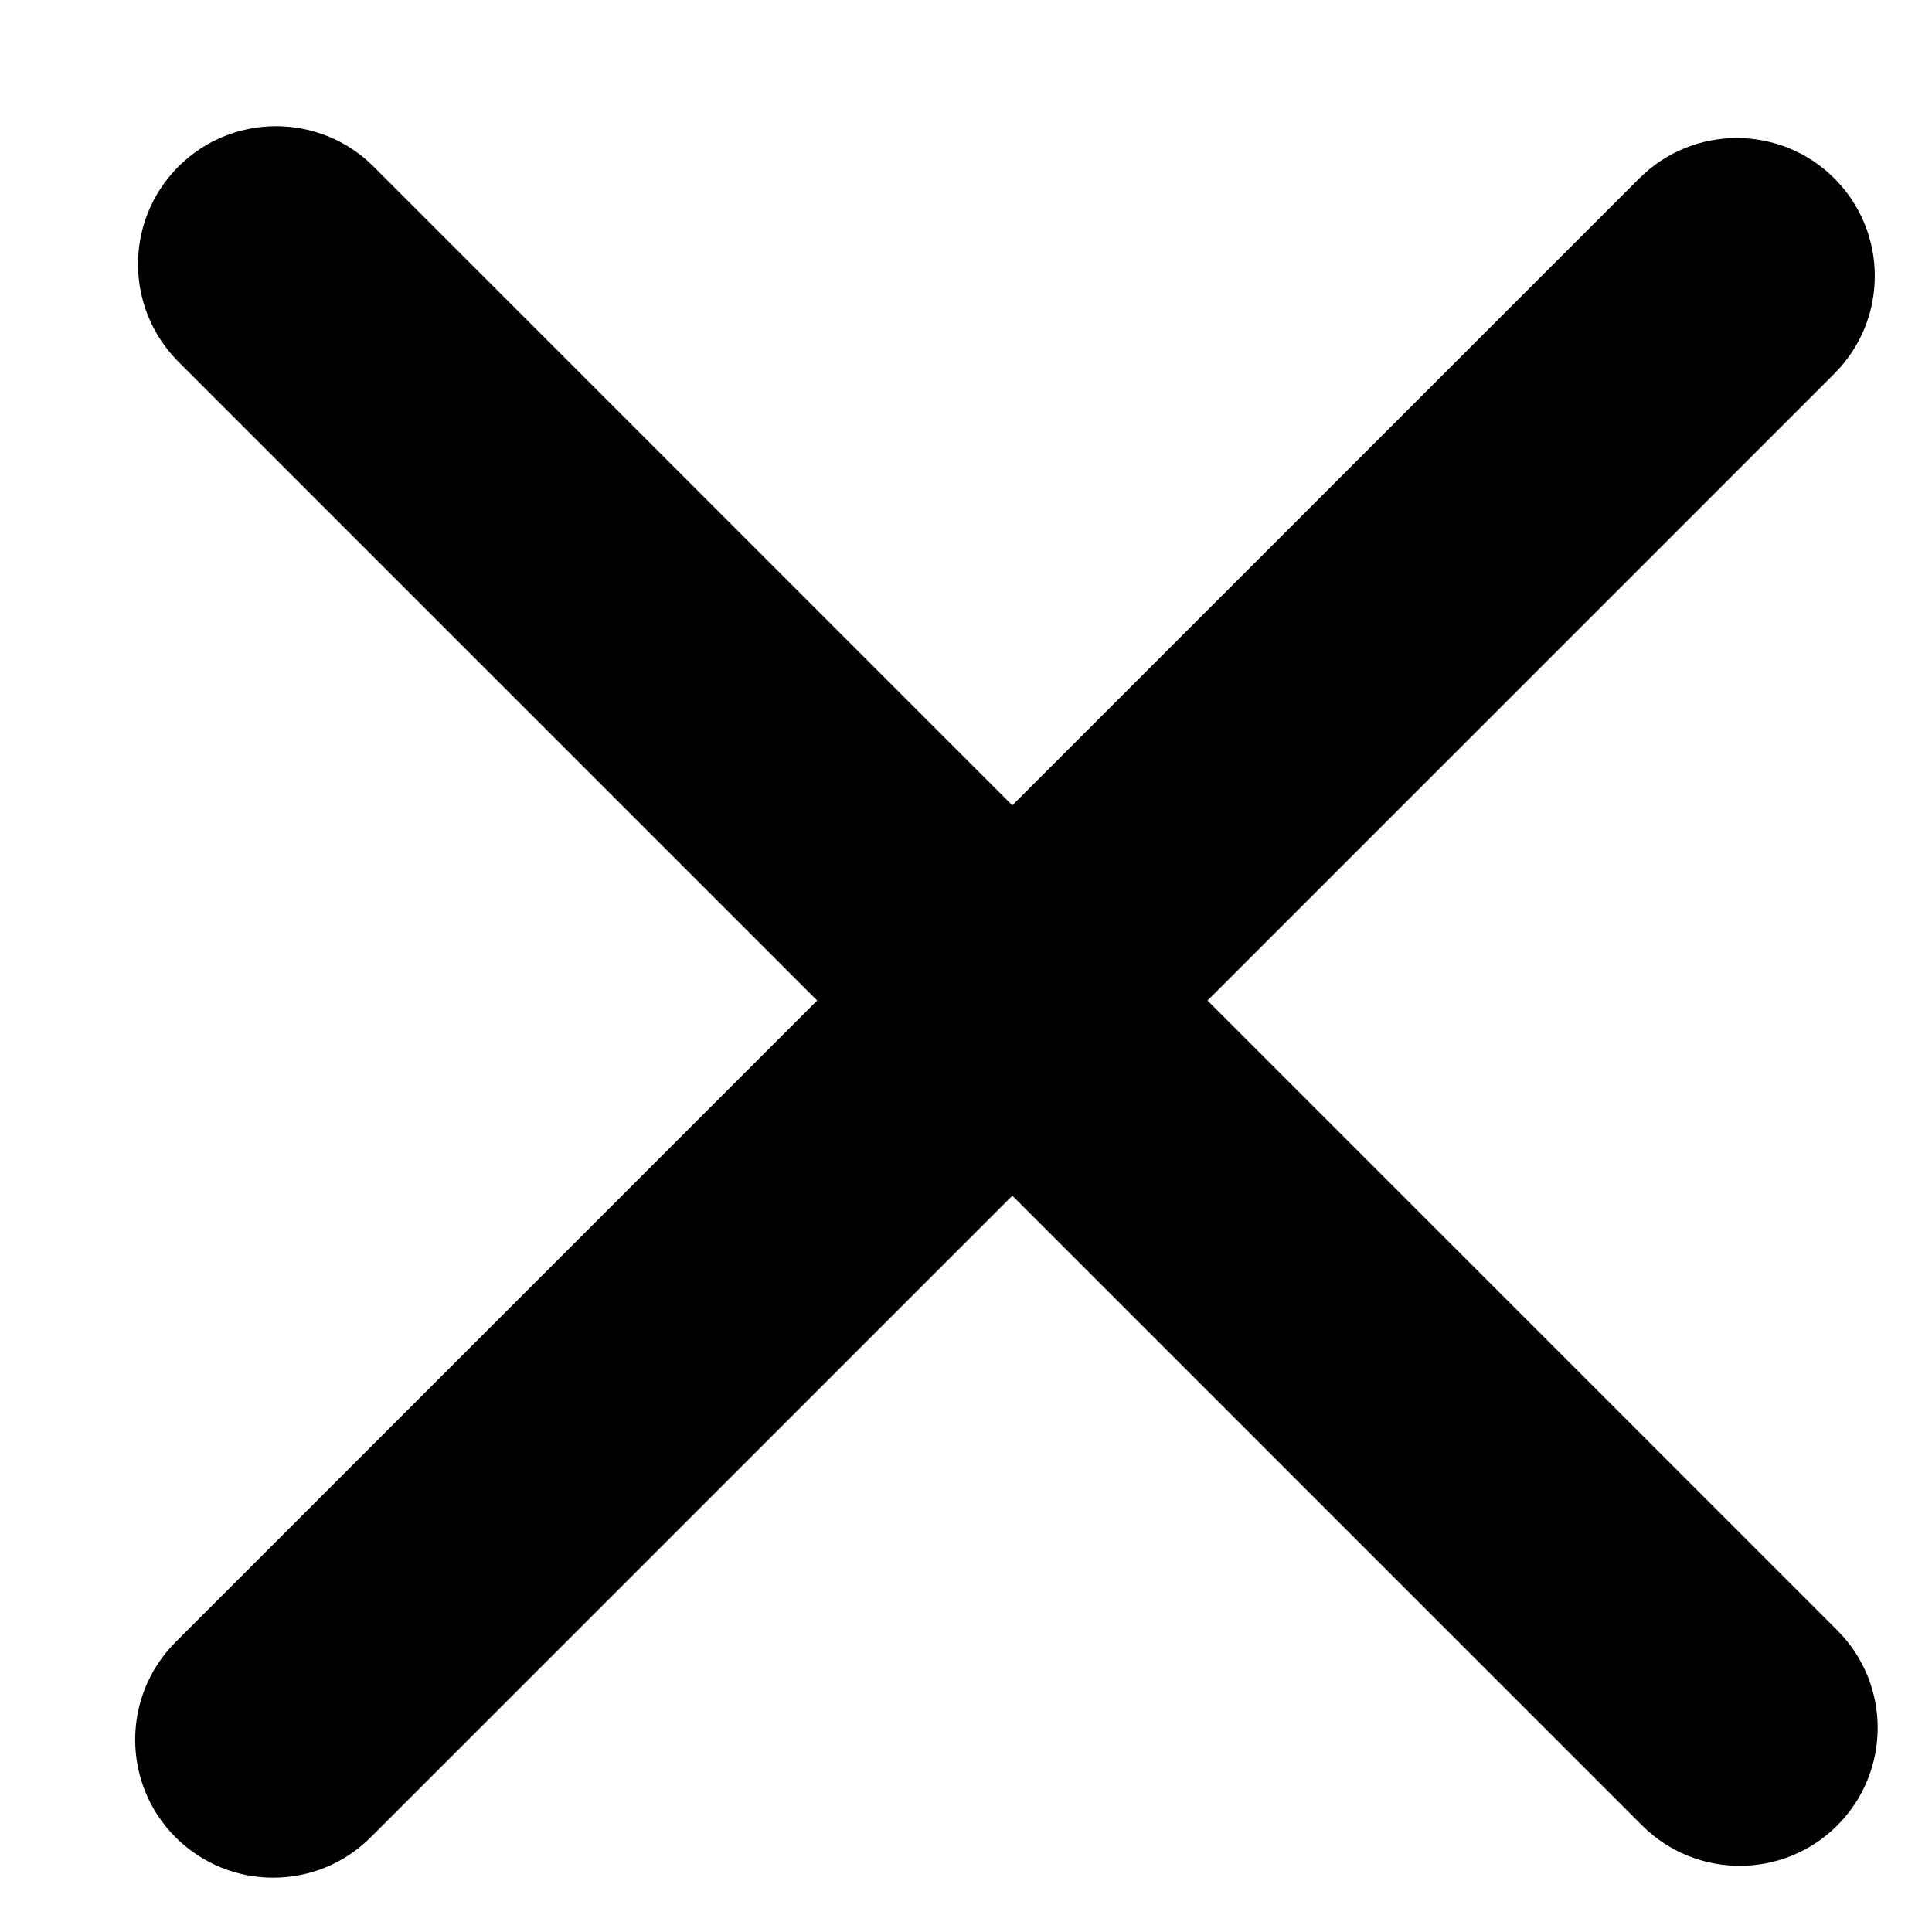
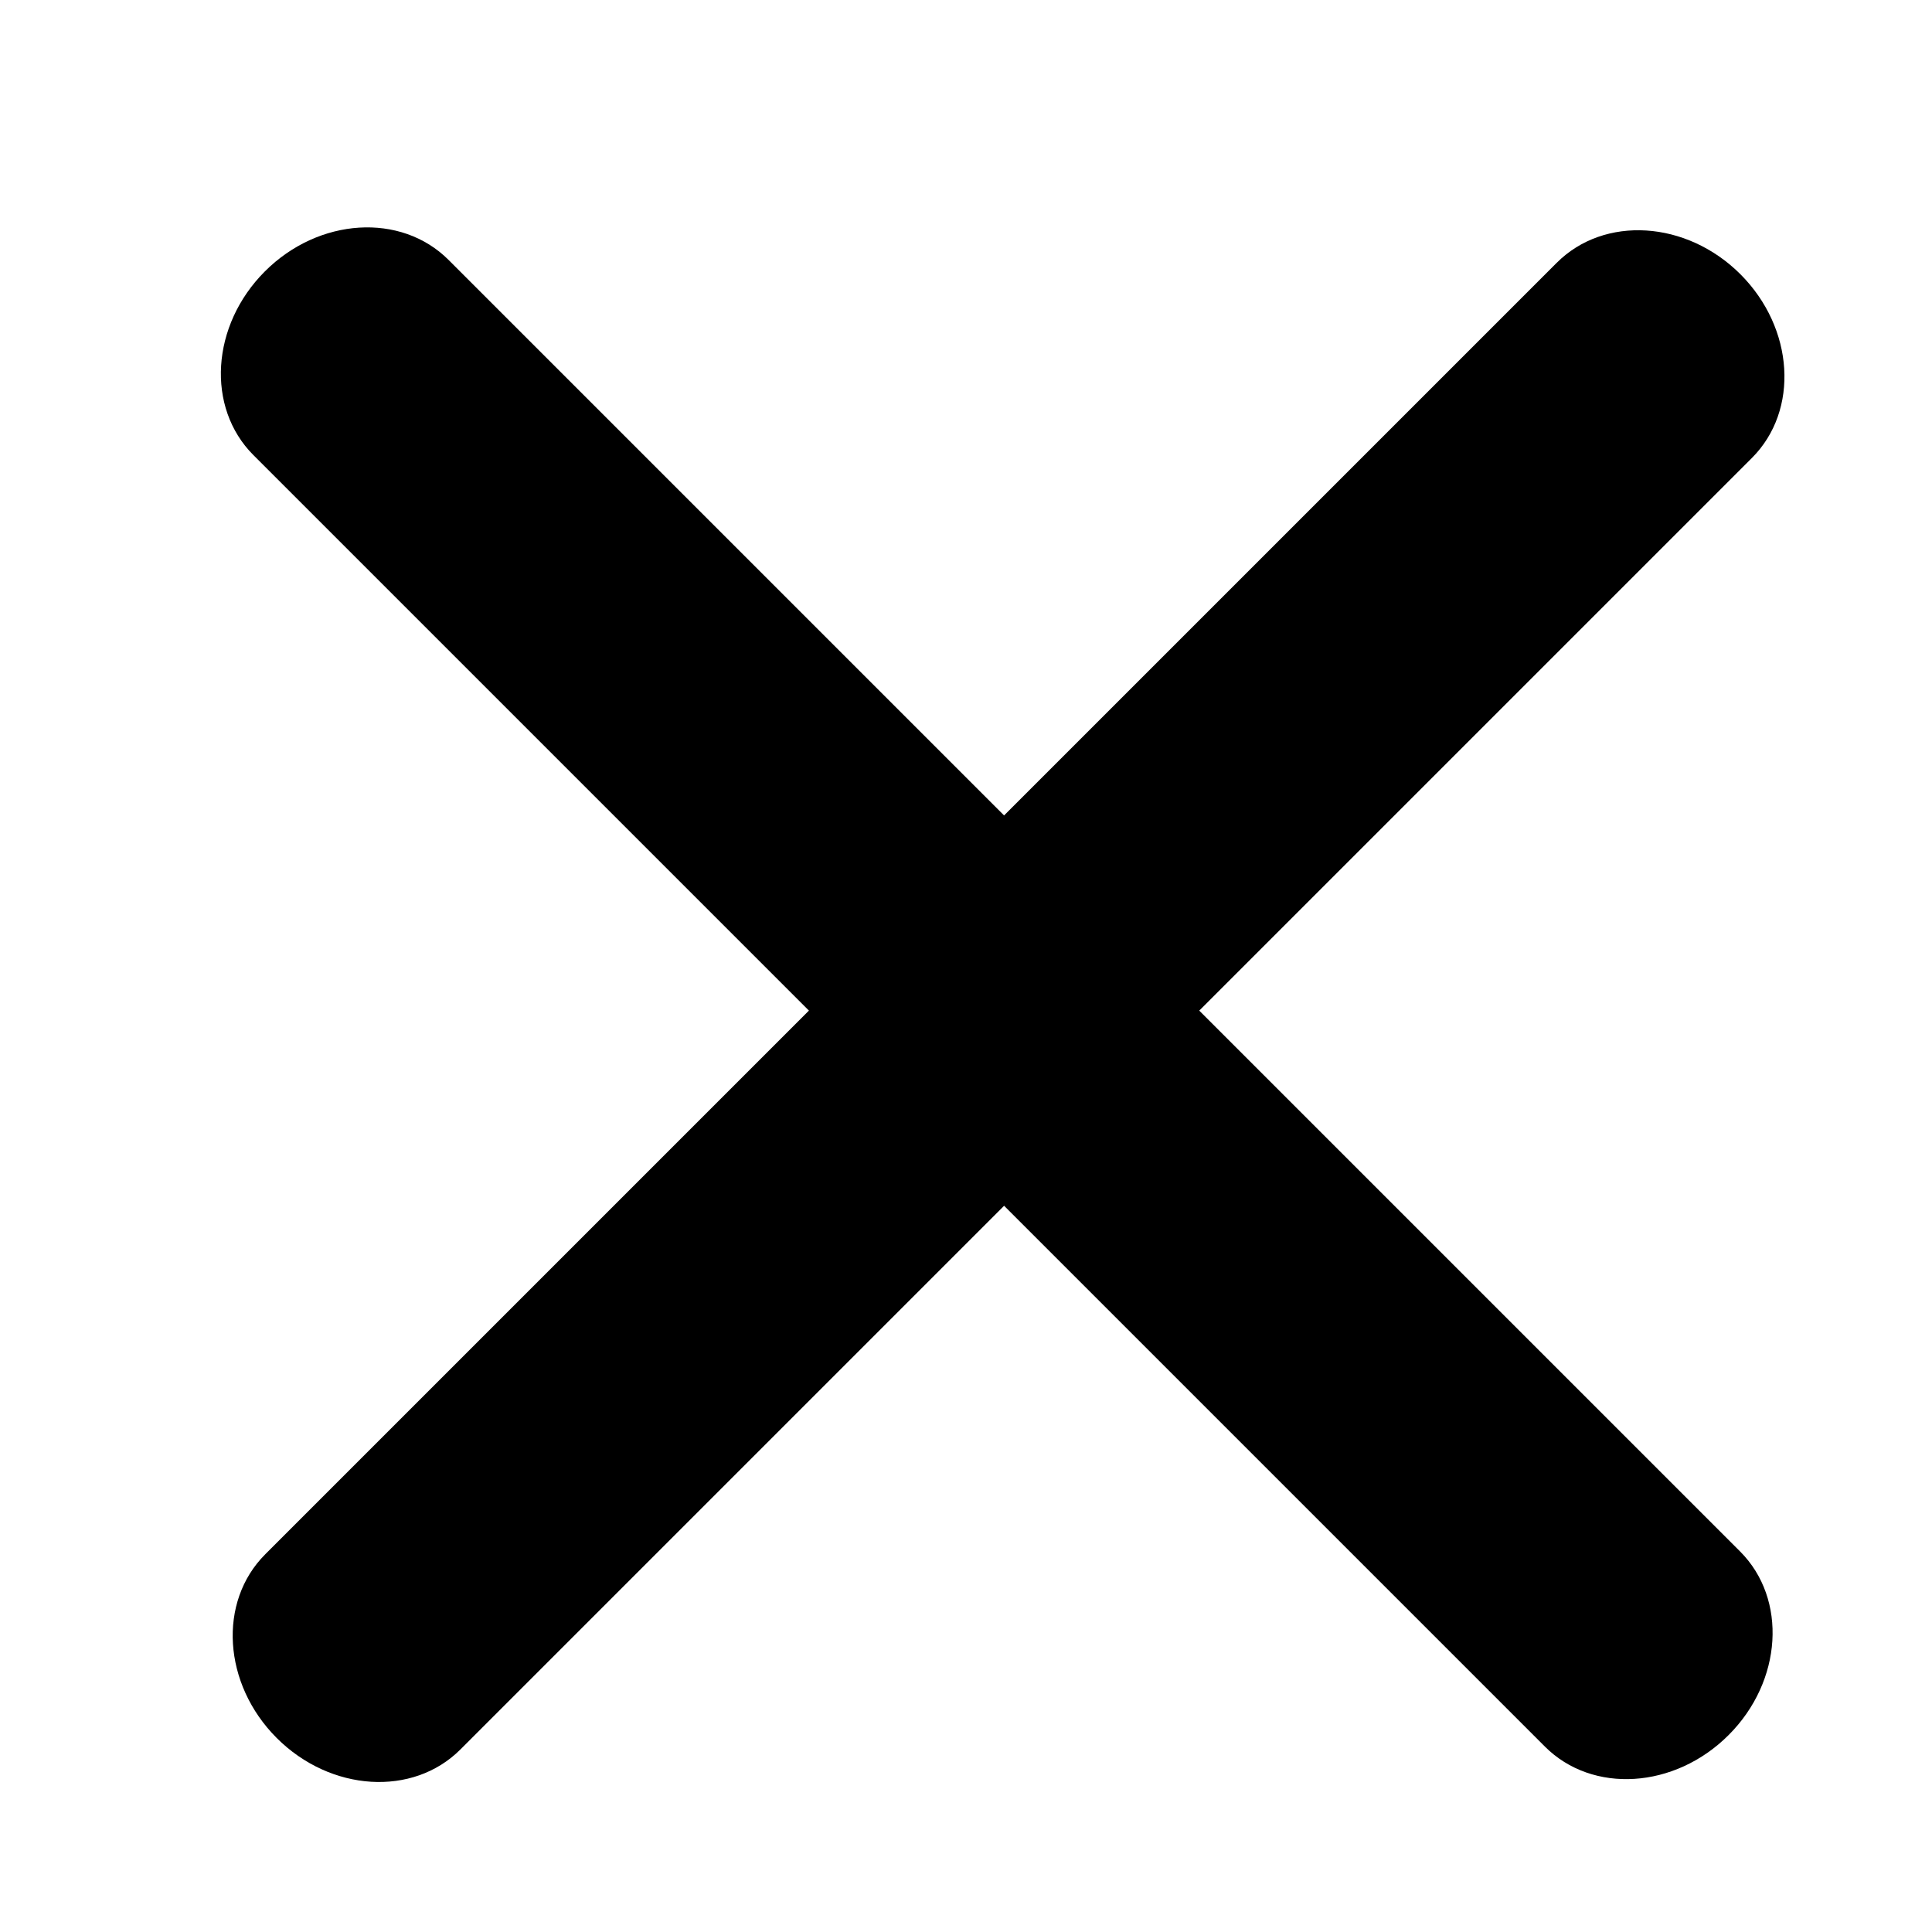
<svg xmlns="http://www.w3.org/2000/svg" width="28" height="28" viewBox="0 0 28 28" fill="none">
-   <path d="M26.627 23.627L5.414 2.414C4.634 1.634 3.366 1.634 2.586 2.414C1.805 3.195 1.805 4.462 2.586 5.243L23.799 26.456C24.58 27.236 25.847 27.236 26.627 26.456C27.408 25.675 27.408 24.408 26.627 23.627Z" fill="black" />
-   <path d="M5.373 26.627L26.586 5.414C27.366 4.634 27.366 3.366 26.586 2.586C25.805 1.805 24.538 1.805 23.757 2.586L2.544 23.799C1.764 24.58 1.764 25.847 2.544 26.627C3.325 27.408 4.592 27.408 5.373 26.627Z" fill="black" />
+   <path d="M6.672 25.355L25.39 6.637C26.079 5.948 26.004 4.756 25.224 3.975C24.443 3.194 23.25 3.12 22.562 3.808L3.844 22.526C3.155 23.215 3.23 24.407 4.01 25.188C4.791 25.969 5.984 26.043 6.672 25.355Z" fill="black" />
+   <path d="M3.672 6.595L22.39 25.313C23.079 26.002 24.271 25.927 25.052 25.146C25.833 24.366 25.907 23.173 25.218 22.484L6.501 3.767C5.812 3.078 4.619 3.153 3.839 3.933C3.058 4.714 2.984 5.906 3.672 6.595Z" fill="black" />
</svg>
